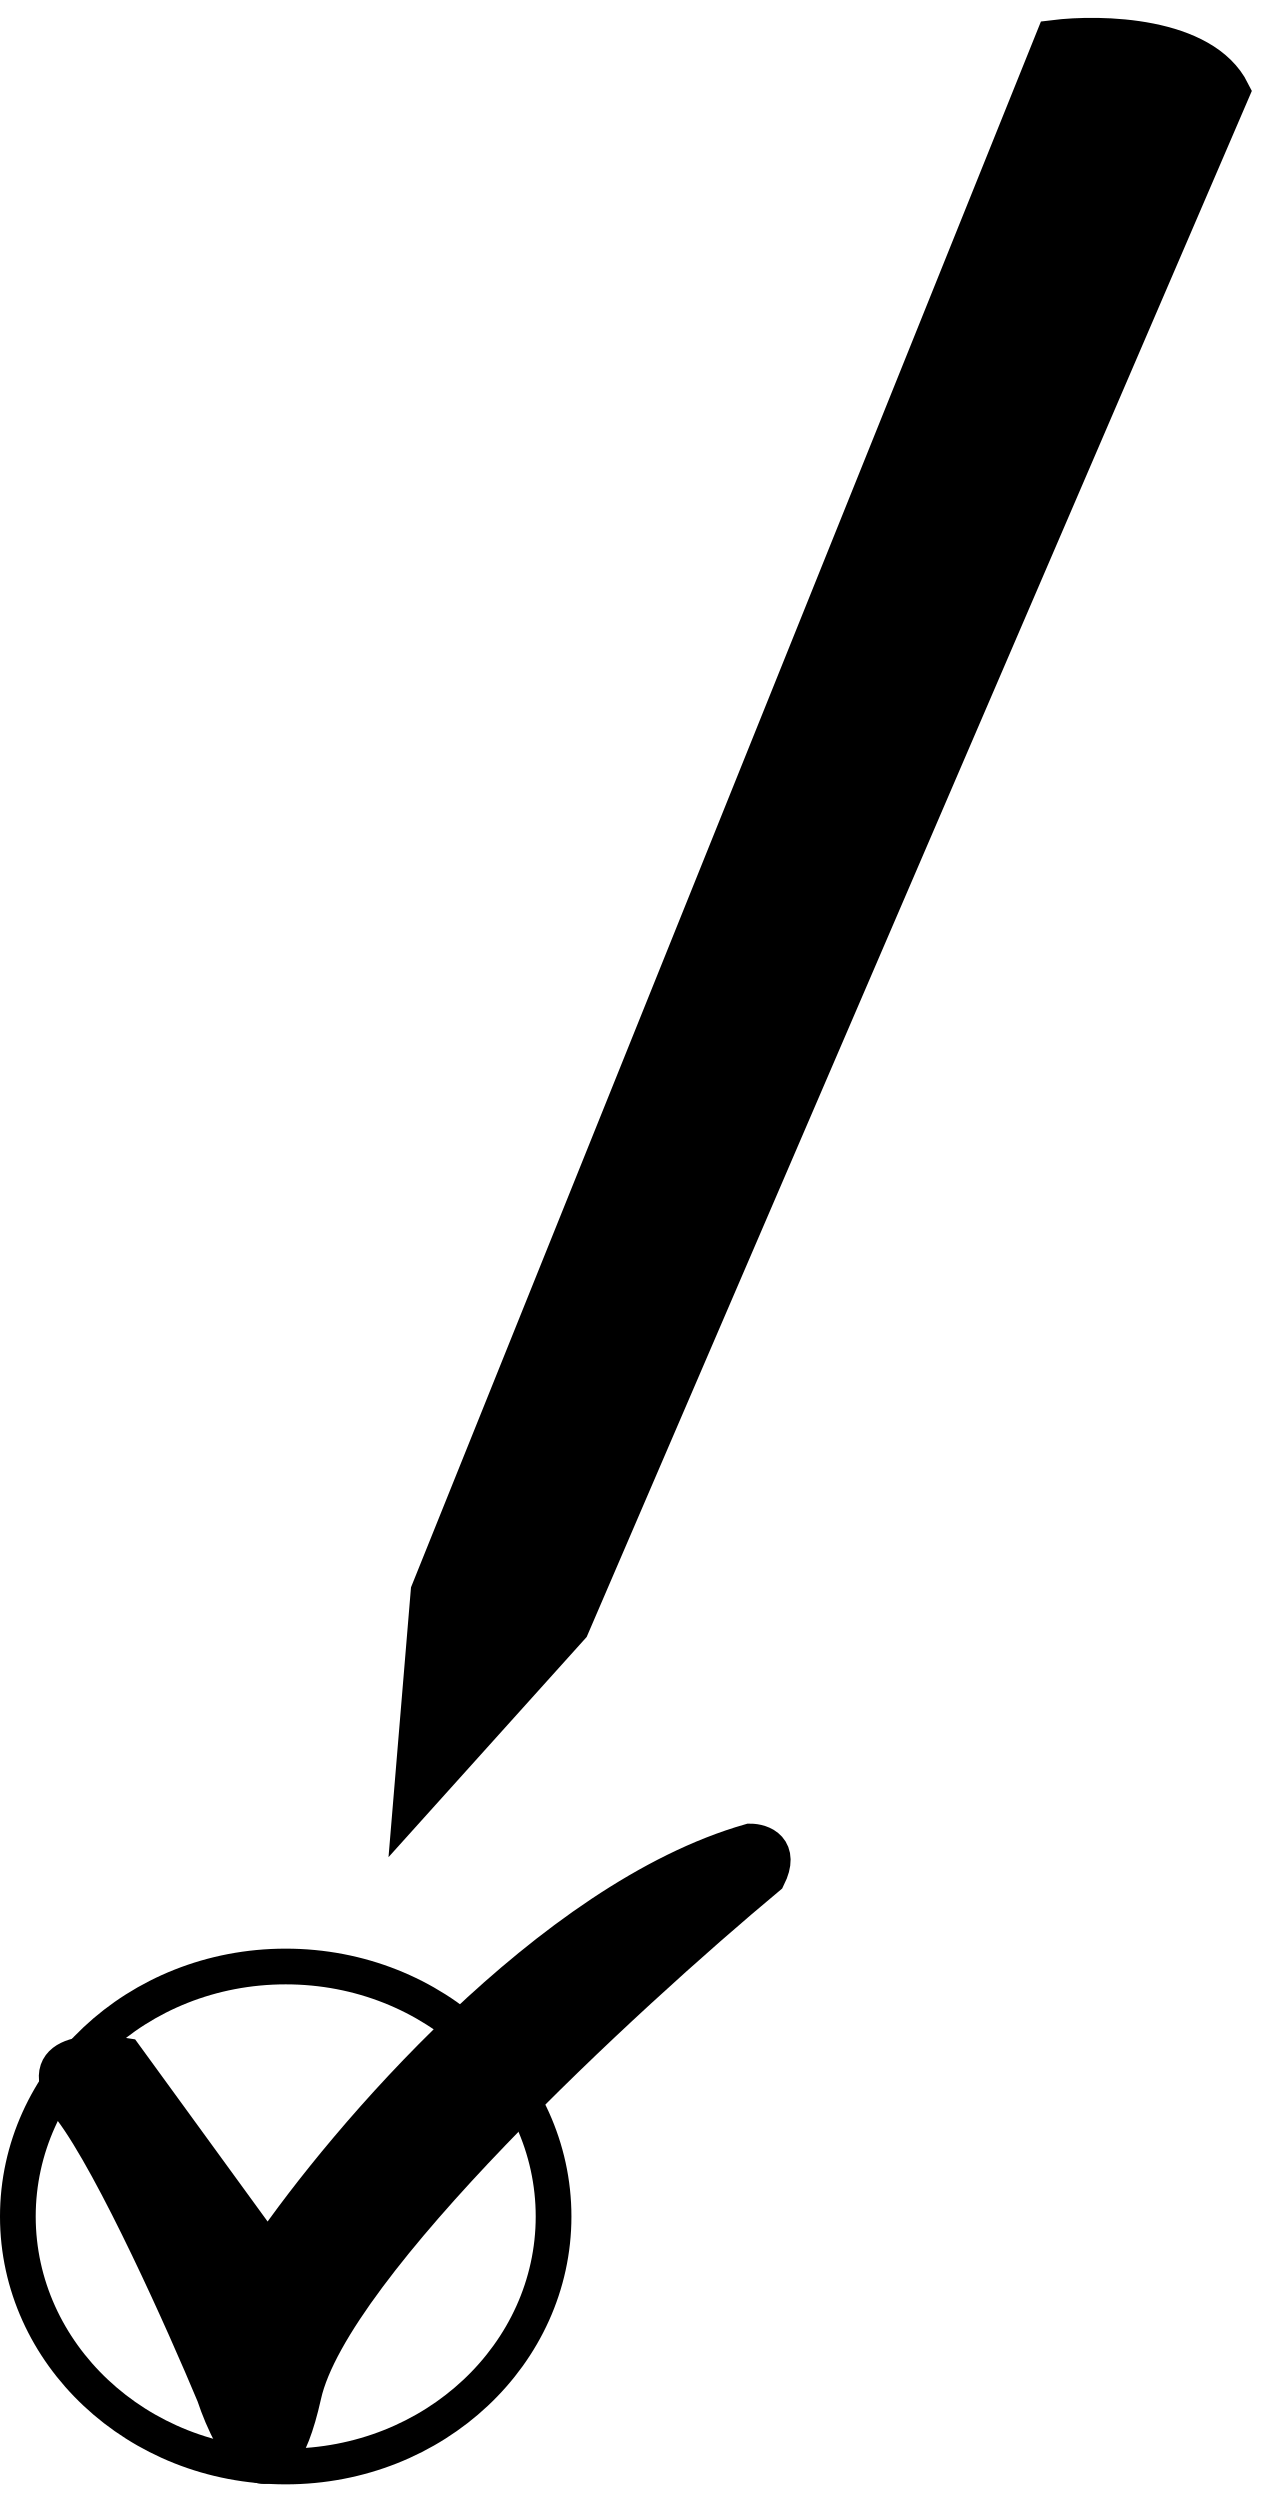
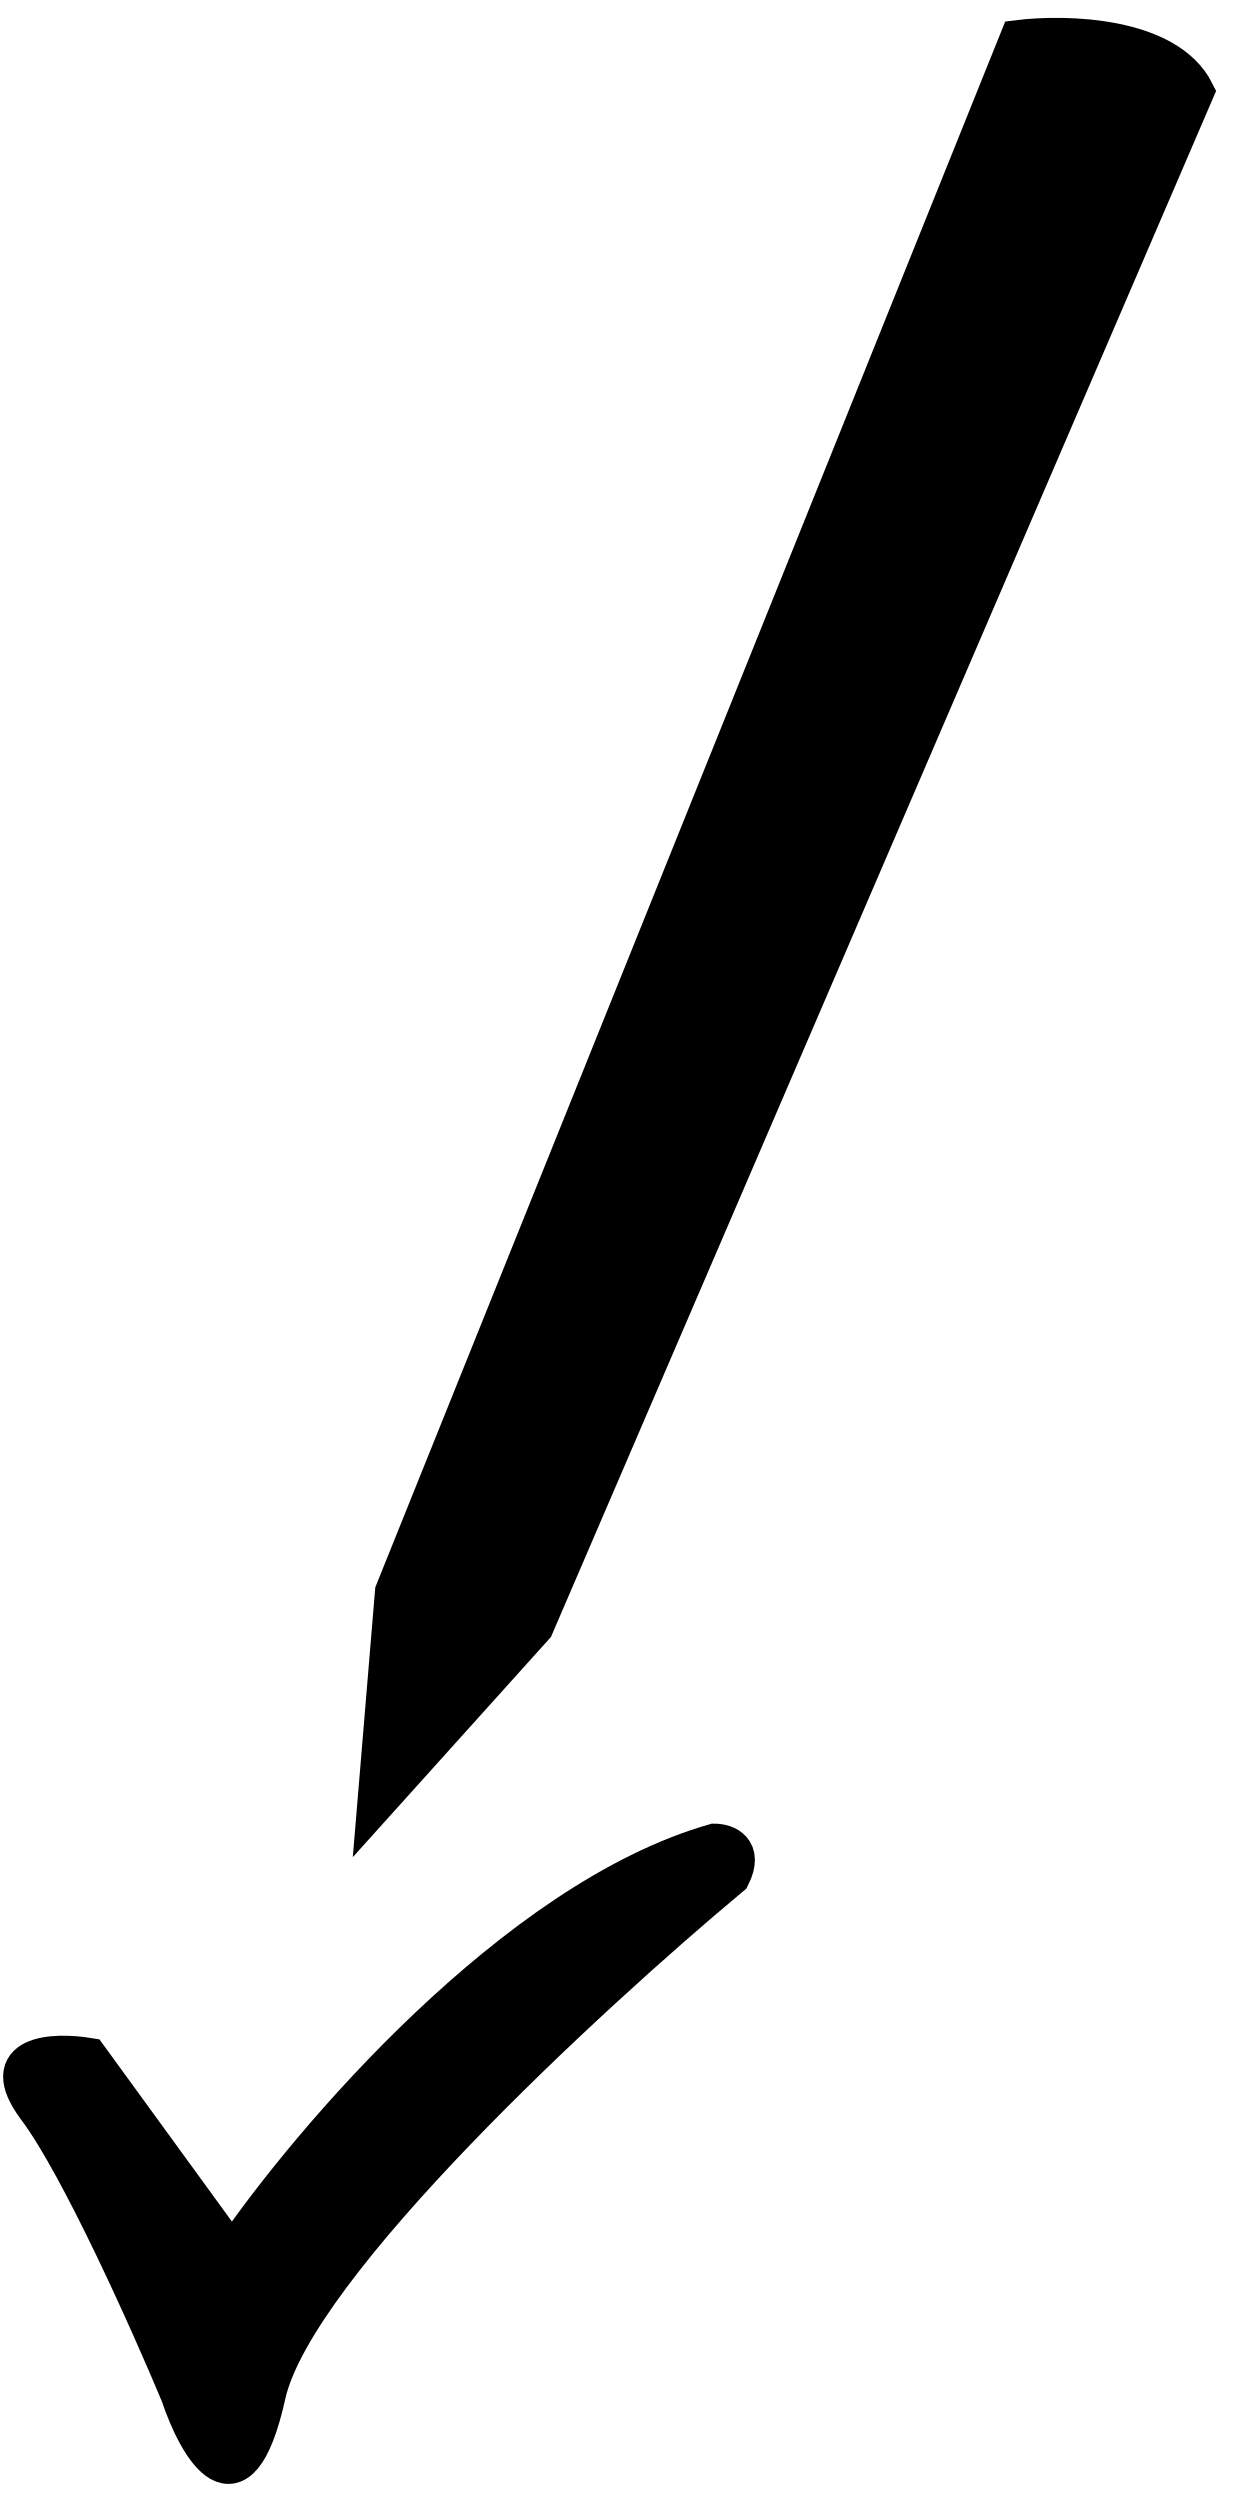
- <svg xmlns="http://www.w3.org/2000/svg" width="36" height="70" viewBox="0 0 36 70" fill="none">
-   <path d="M12 44.562L11.5 50.562L16 45.562L34.5 2.562C33.7 0.962 30.833 0.896 29.5 1.062L12 44.562Z" fill="black" />
-   <path d="M21 51.562C15.4 53.162 9.666 59.896 7.5 63.062L3.5 57.562C2.5 57.396 0.8 57.462 2 59.062C3.2 60.662 5.166 65.062 6 67.062C6.5 68.562 7.7 70.662 8.5 67.062C9.3 63.462 17.5 55.896 21.5 52.562C21.9 51.762 21.333 51.562 21 51.562Z" fill="black" />
-   <path d="M12 44.562L11.5 50.562L16 45.562L34.5 2.562C33.7 0.962 30.833 0.896 29.5 1.062L12 44.562Z" stroke="black" />
-   <path d="M21 51.562C15.4 53.162 9.666 59.896 7.5 63.062L3.5 57.562C2.5 57.396 0.8 57.462 2 59.062C3.2 60.662 5.166 65.062 6 67.062C6.5 68.562 7.7 70.662 8.5 67.062C9.3 63.462 17.5 55.896 21.5 52.562C21.9 51.762 21.333 51.562 21 51.562Z" stroke="black" />
-   <path d="M15.5 62.062C15.5 65.898 12.173 69.062 8 69.062C3.827 69.062 0.5 65.898 0.5 62.062C0.5 58.226 3.827 55.062 8 55.062C12.173 55.062 15.5 58.226 15.5 62.062Z" stroke="black" />
+ <svg xmlns="http://www.w3.org/2000/svg" width="35" height="70" viewBox="0 0 35 70" fill="none">
+   <path d="M11 44.562L10.5 50.562L15 45.562L33.5 2.562C32.7 0.962 29.833 0.896 28.5 1.062L11 44.562Z" fill="black" />
+   <path d="M20 51.562C14.4 53.162 8.666 59.896 6.5 63.062L2.5 57.562C1.5 57.396 -0.2 57.462 1 59.062C2.2 60.662 4.166 65.062 5 67.062C5.5 68.562 6.7 70.662 7.5 67.062C8.3 63.462 16.5 55.896 20.5 52.562C20.9 51.762 20.333 51.562 20 51.562Z" fill="black" />
+   <path d="M11 44.562L10.5 50.562L15 45.562L33.5 2.562C32.7 0.962 29.833 0.896 28.5 1.062L11 44.562Z" stroke="black" />
+   <path d="M20 51.562C14.4 53.162 8.666 59.896 6.5 63.062L2.5 57.562C1.5 57.396 -0.2 57.462 1 59.062C2.2 60.662 4.166 65.062 5 67.062C5.5 68.562 6.7 70.662 7.5 67.062C8.3 63.462 16.5 55.896 20.5 52.562C20.9 51.762 20.333 51.562 20 51.562Z" stroke="black" />
</svg>
